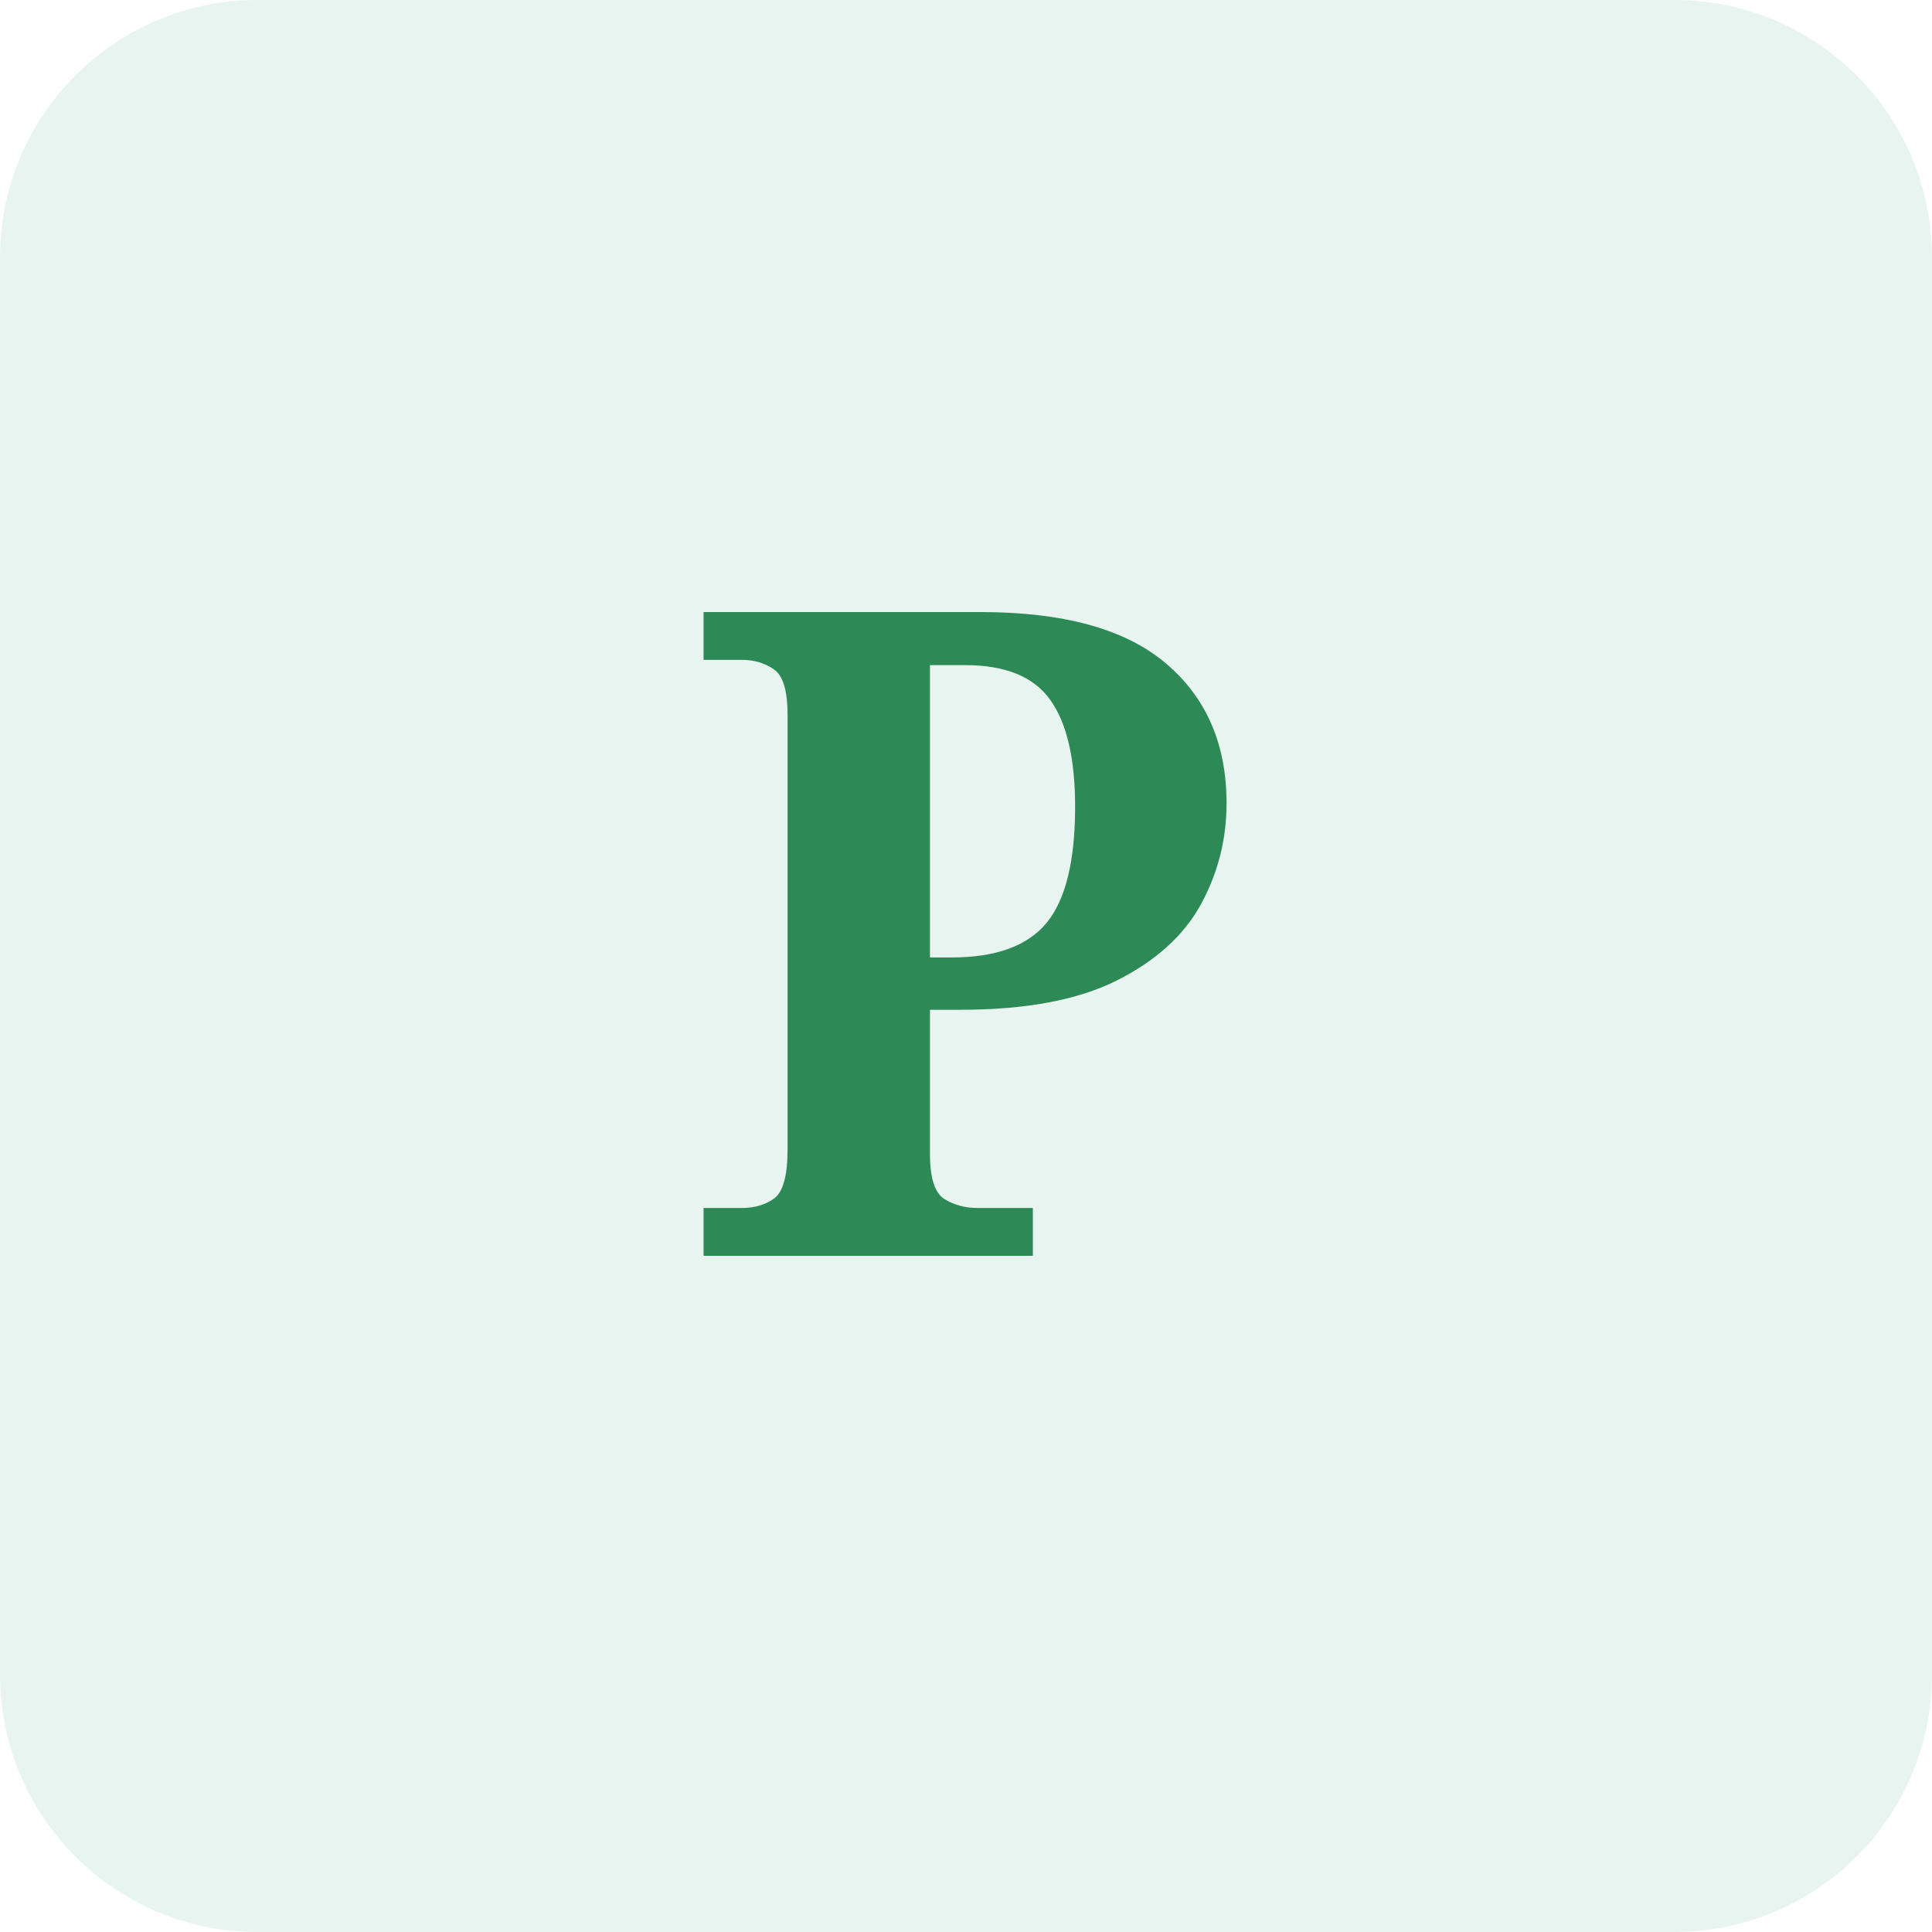
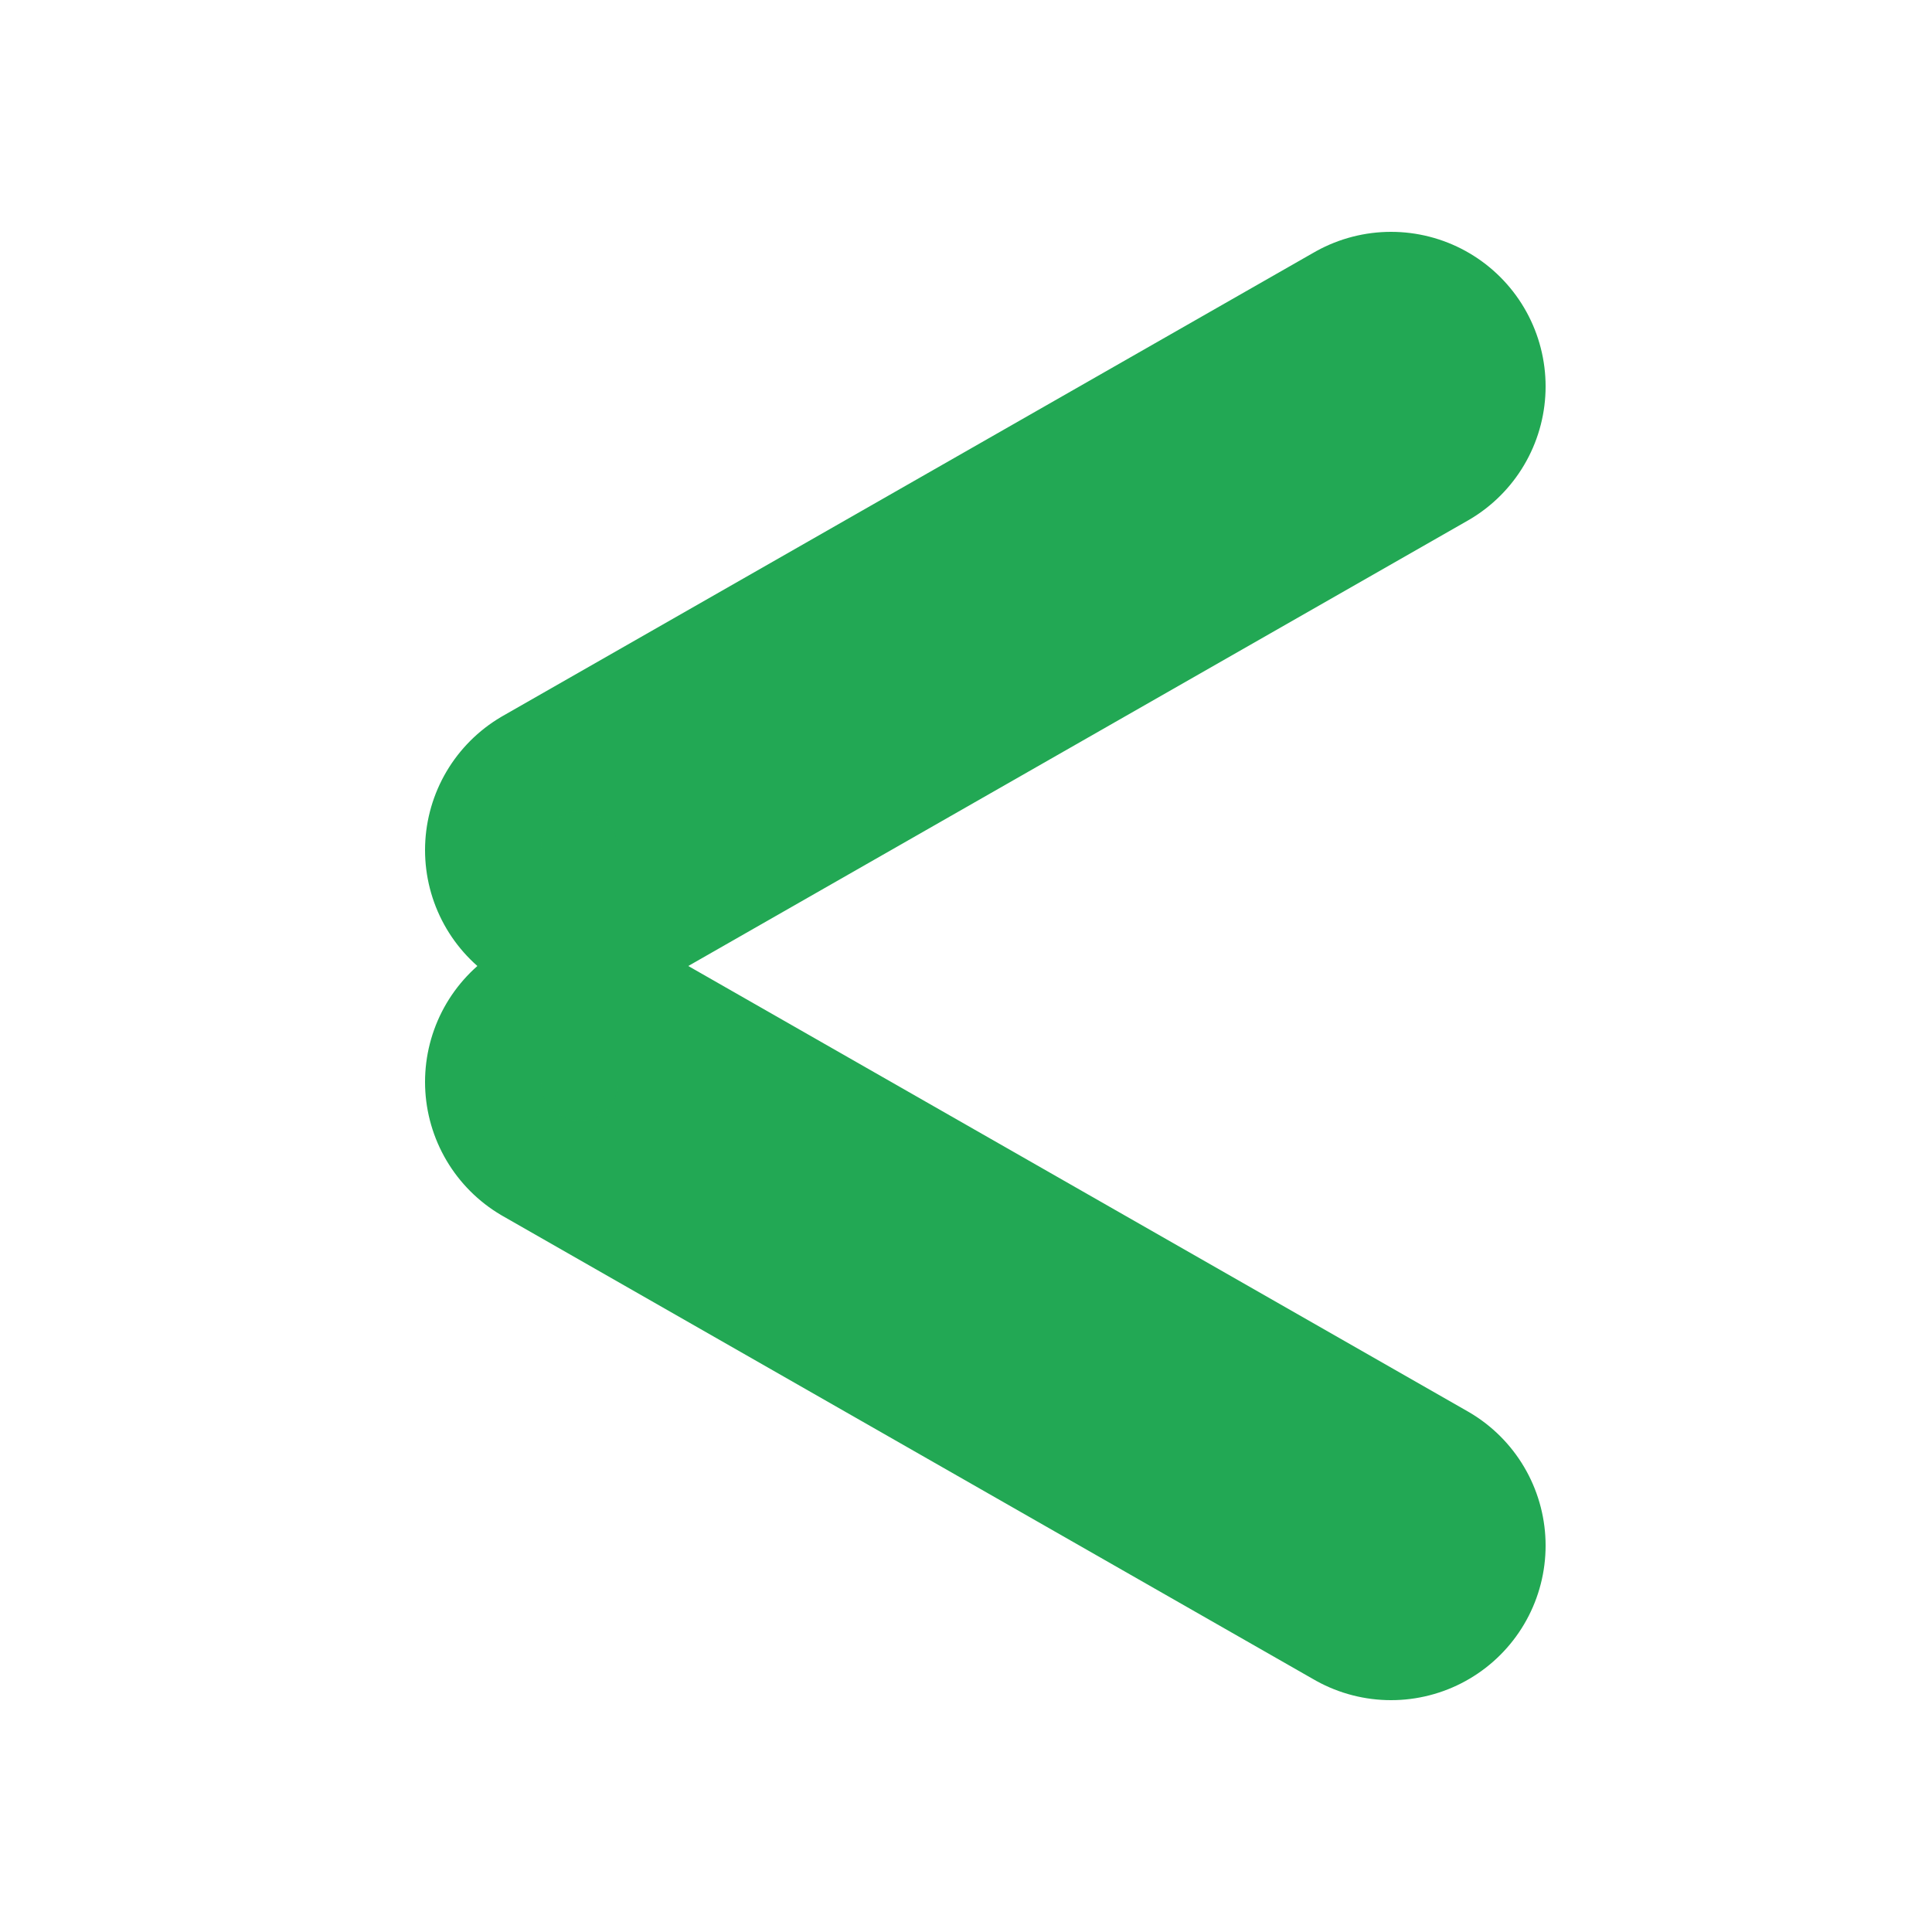
- <svg xmlns="http://www.w3.org/2000/svg" viewBox="0 0 120 120" width="120" height="120">
-   <rect width="120" height="120" rx="16" fill="#e8f4f0" />
-   <text x="60" y="78" text-anchor="middle" font-family="Georgia, serif" font-size="56" font-weight="bold" fill="#2d8a56">P</text>
+ <svg xmlns="http://www.w3.org/2000/svg" viewBox="0 0 100 100" width="100" height="100">
+   <path d="M72 20 L30 44" stroke="#22a854" stroke-width="16" stroke-linecap="round" fill="none" />
+   <path d="M30 56 L72 80" stroke="#22a854" stroke-width="16" stroke-linecap="round" fill="none" />
+   <line x1="30" y1="44" x2="30" y2="56" stroke="#22a854" stroke-width="4" stroke-linecap="round" fill="none" opacity="0.5" />
</svg>
